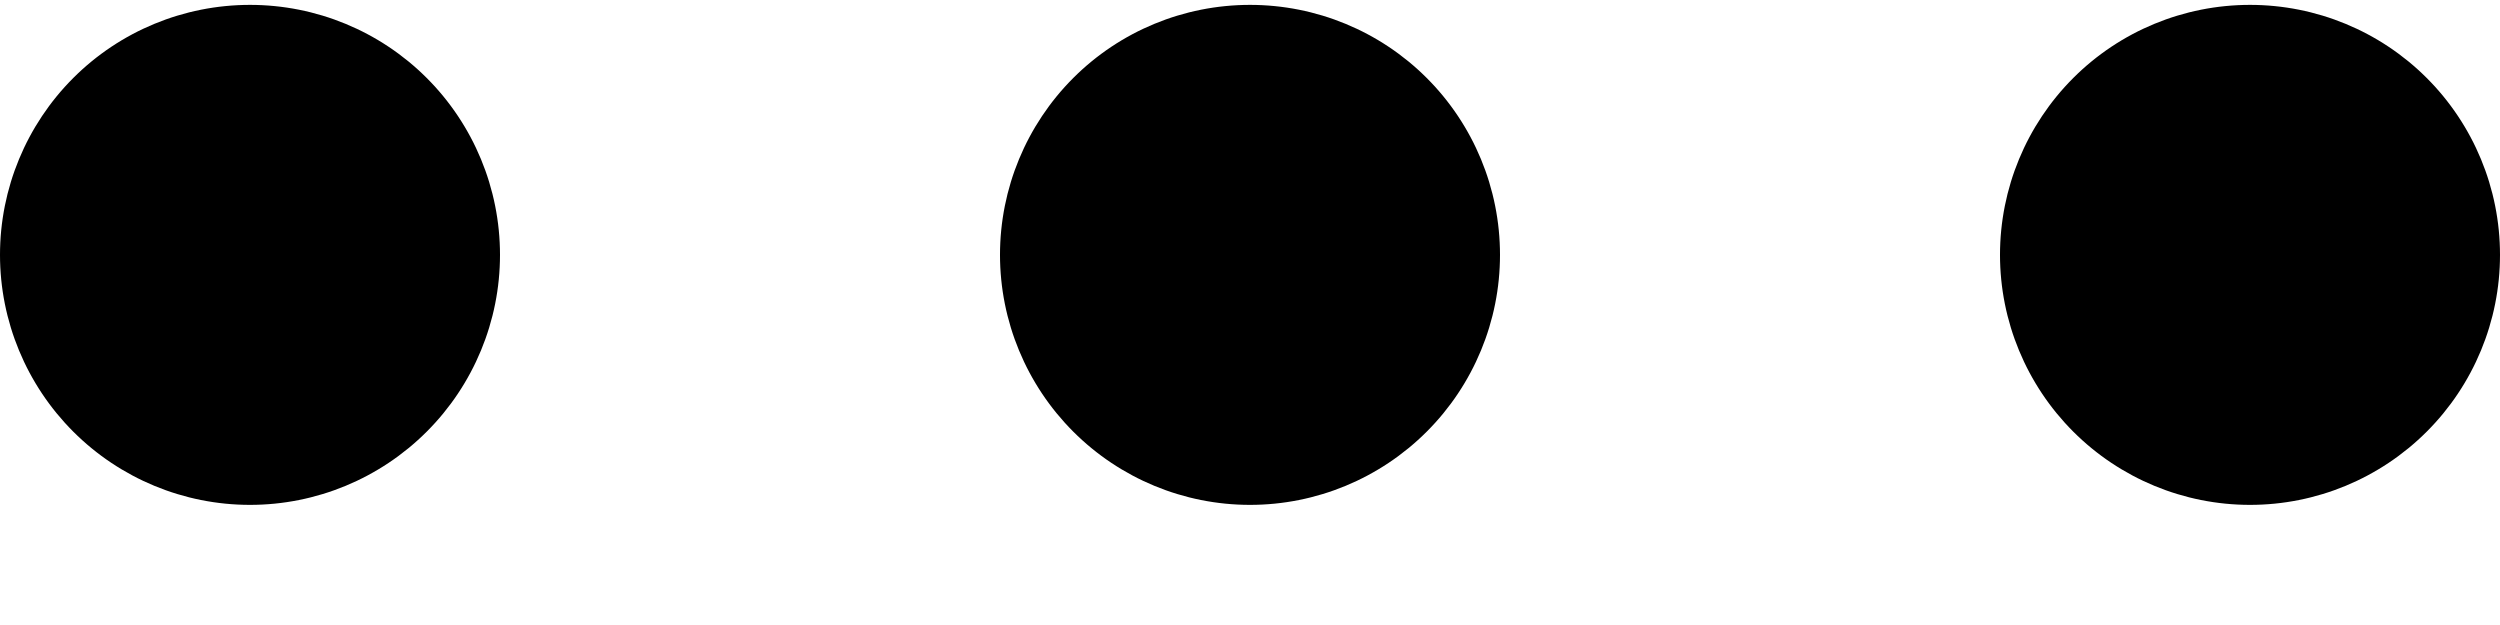
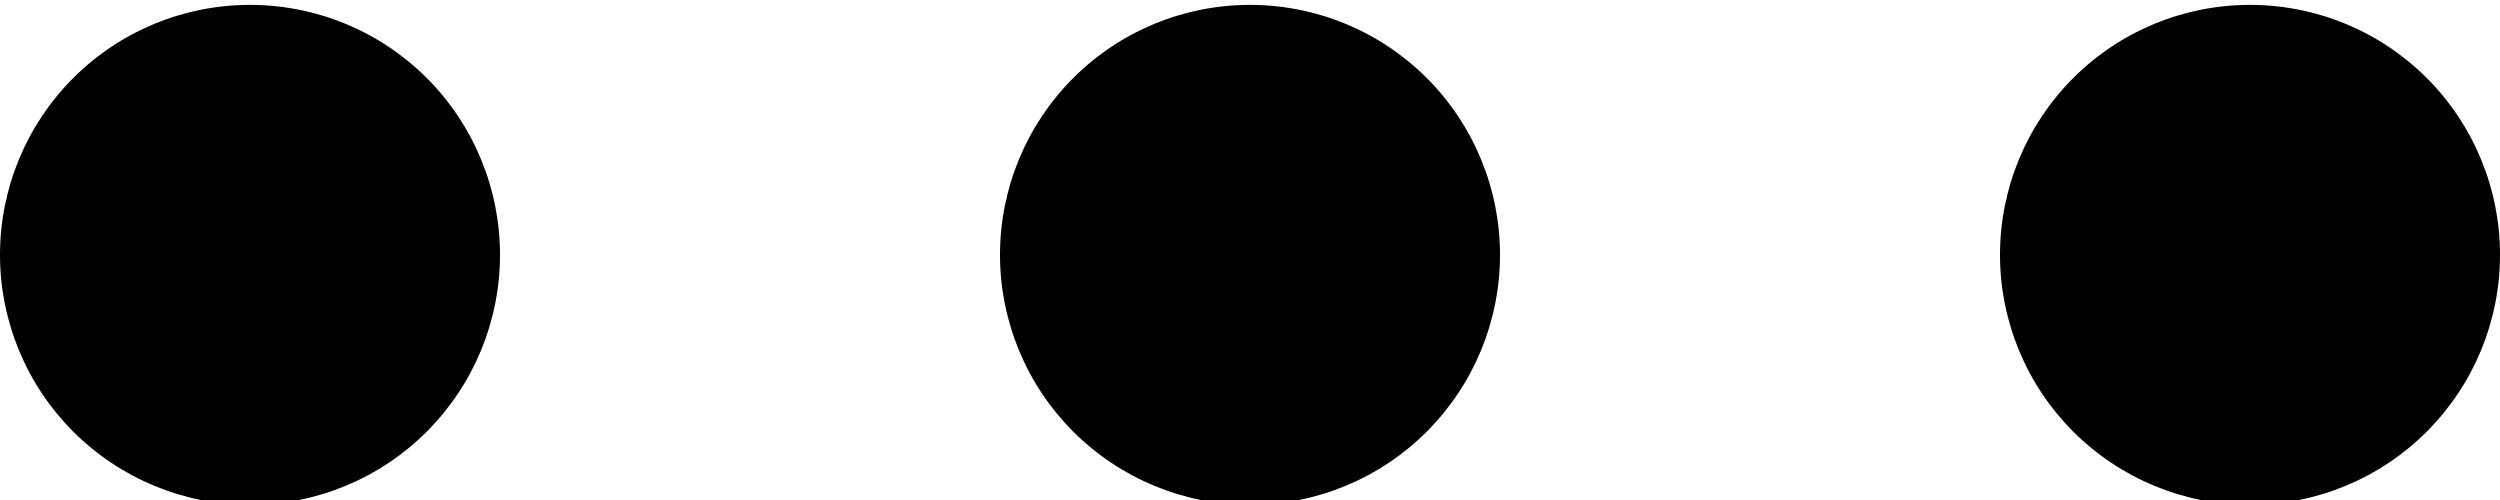
- <svg xmlns="http://www.w3.org/2000/svg" viewBox="0 0 20 5" fill="currentColor">
+ <svg xmlns="http://www.w3.org/2000/svg" viewBox="0 0 20 4" fill="currentColor">
  <path fill-rule="evenodd" clip-rule="evenodd" d="M3.414 3.453C3.789 3.078 4 2.569 4 2.039C4 1.508 3.789 0.999 3.414 0.624C3.039 0.249 2.53 0.039 2 0.039C1.47 0.039 0.961 0.249 0.586 0.624C0.211 0.999 0 1.508 0 2.039C0 2.569 0.211 3.078 0.586 3.453C0.961 3.828 1.47 4.039 2 4.039C2.53 4.039 3.039 3.828 3.414 3.453ZM20 2.039C20 2.569 19.789 3.078 19.414 3.453C19.039 3.828 18.53 4.039 18 4.039C17.47 4.039 16.961 3.828 16.586 3.453C16.211 3.078 16 2.569 16 2.039C16 1.508 16.211 0.999 16.586 0.624C16.961 0.249 17.47 0.039 18 0.039C18.53 0.039 19.039 0.249 19.414 0.624C19.789 0.999 20 1.508 20 2.039ZM12 2.039C12 2.569 11.789 3.078 11.414 3.453C11.039 3.828 10.53 4.039 10 4.039C9.47 4.039 8.961 3.828 8.586 3.453C8.211 3.078 8 2.569 8 2.039C8 1.508 8.211 0.999 8.586 0.624C8.961 0.249 9.47 0.039 10 0.039C10.53 0.039 11.039 0.249 11.414 0.624C11.789 0.999 12 1.508 12 2.039Z" fill="currentColor" />
</svg>
